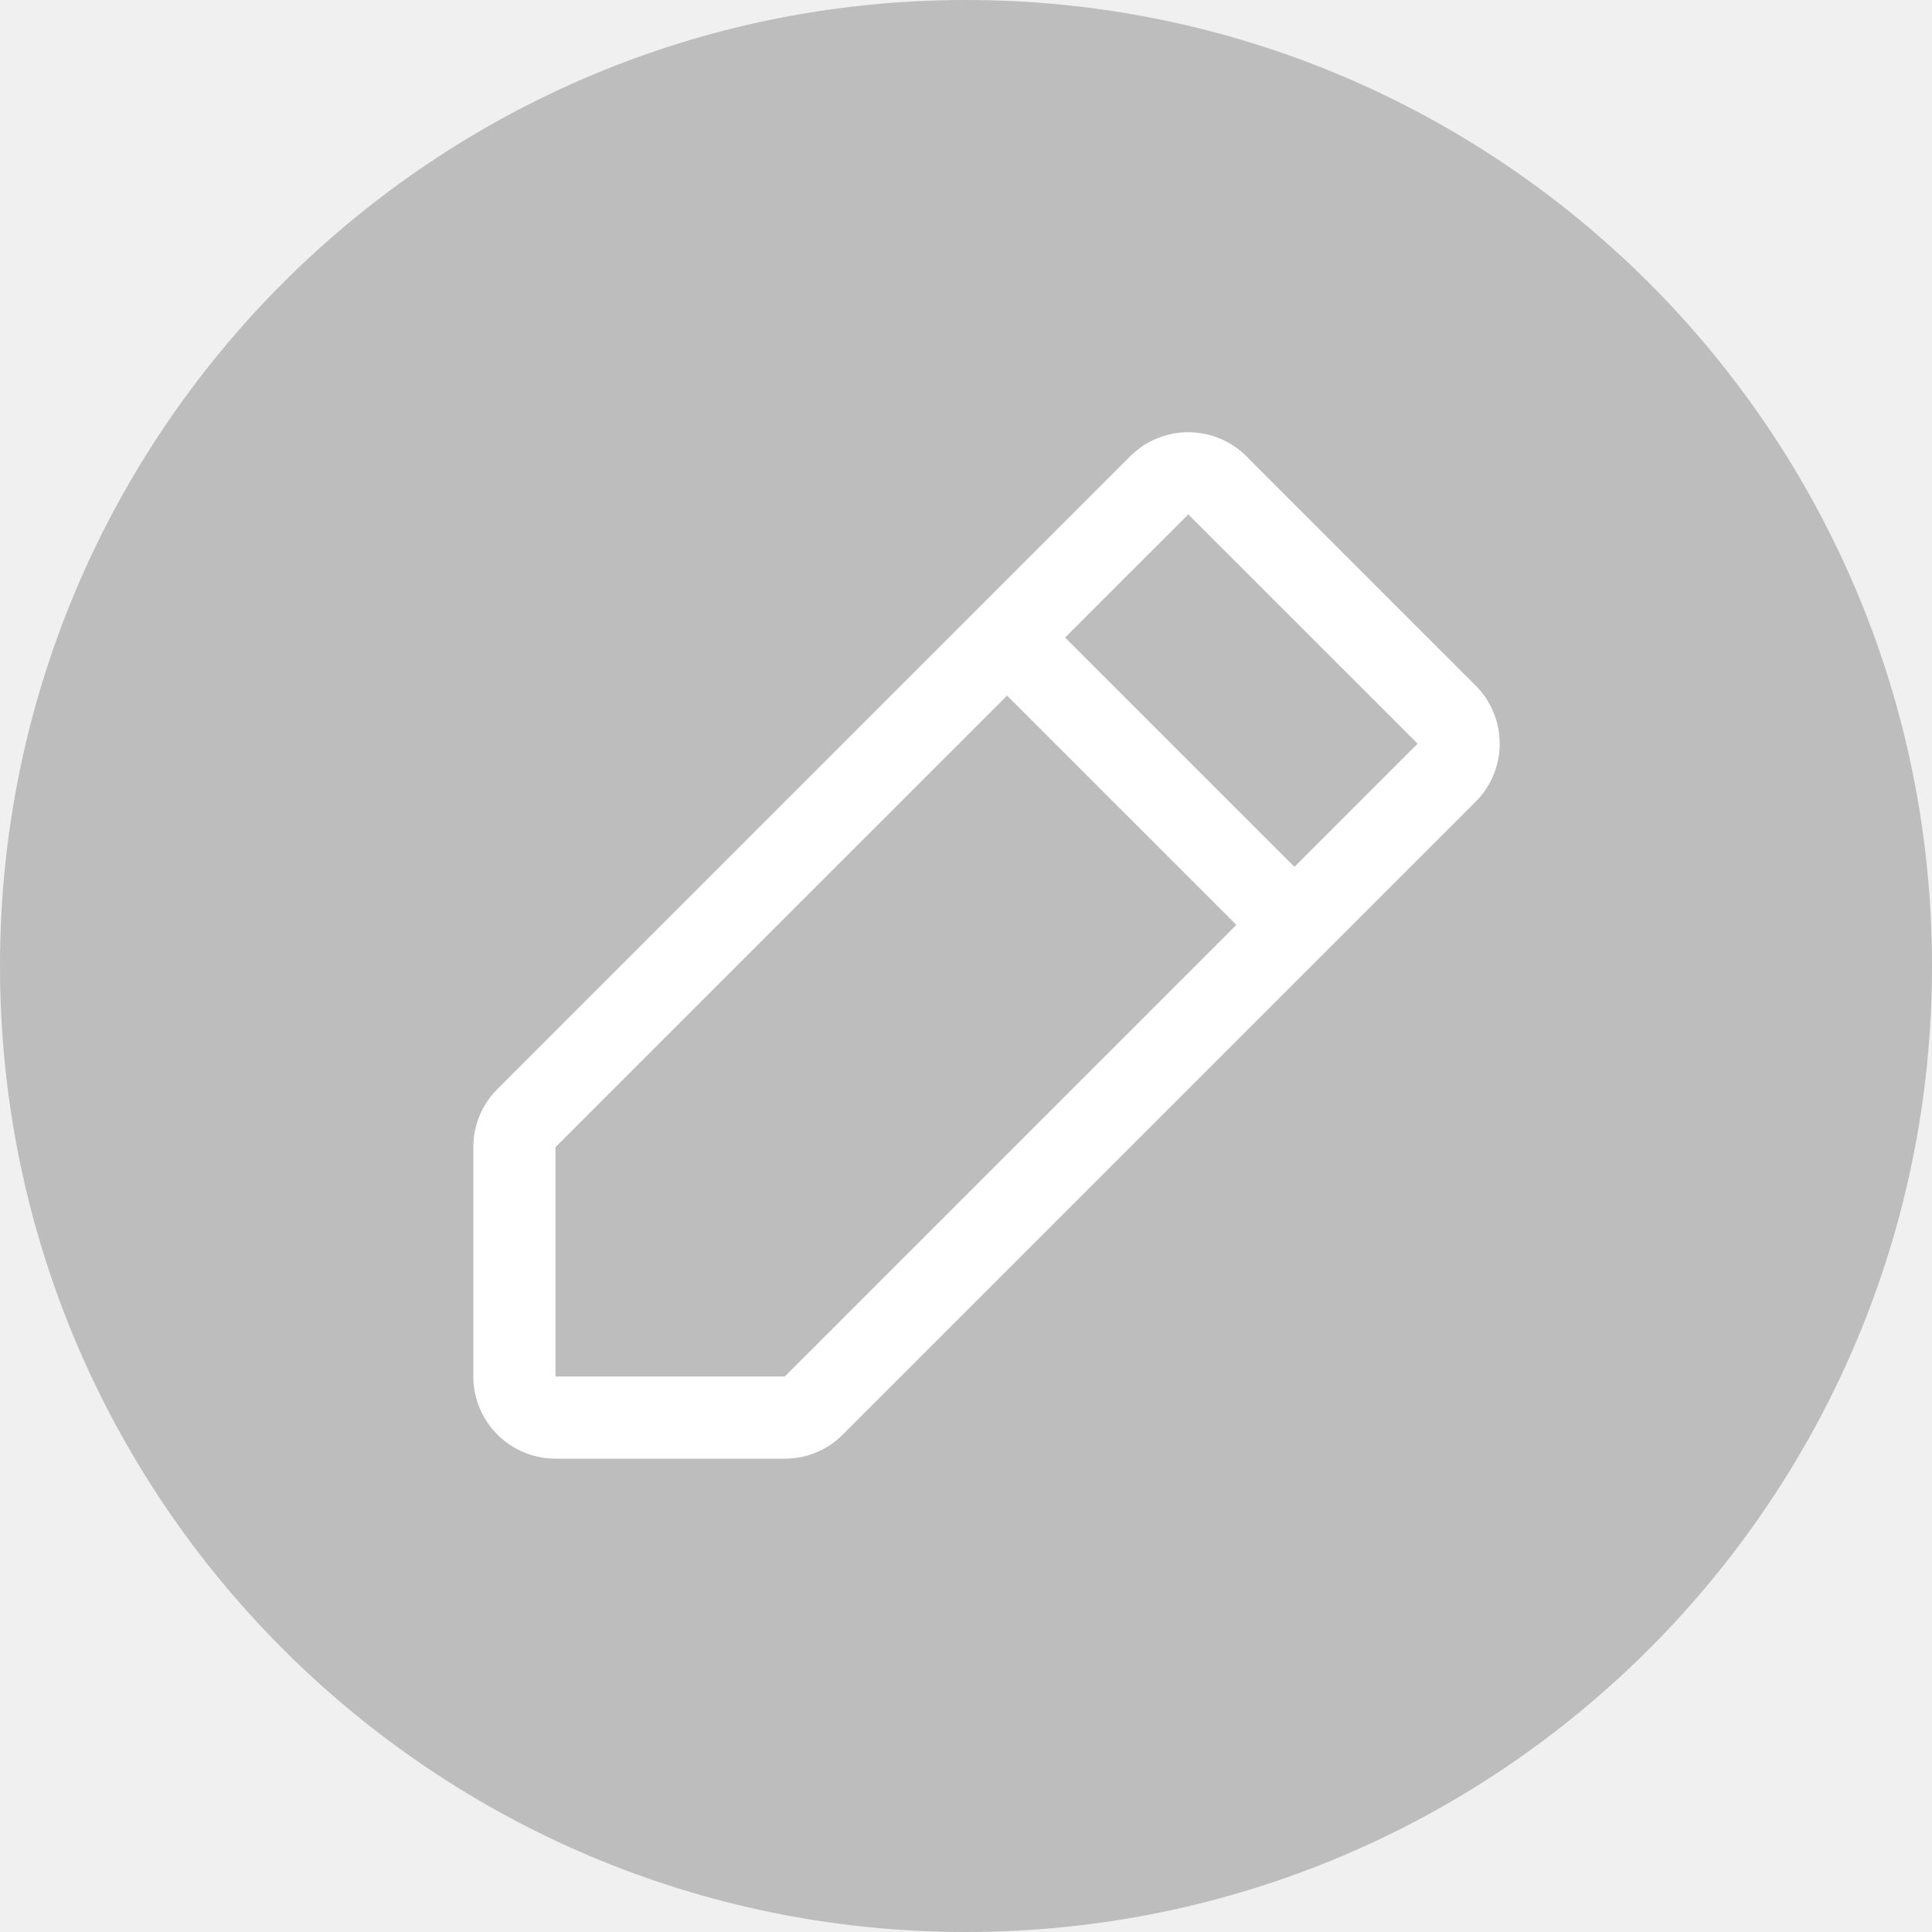
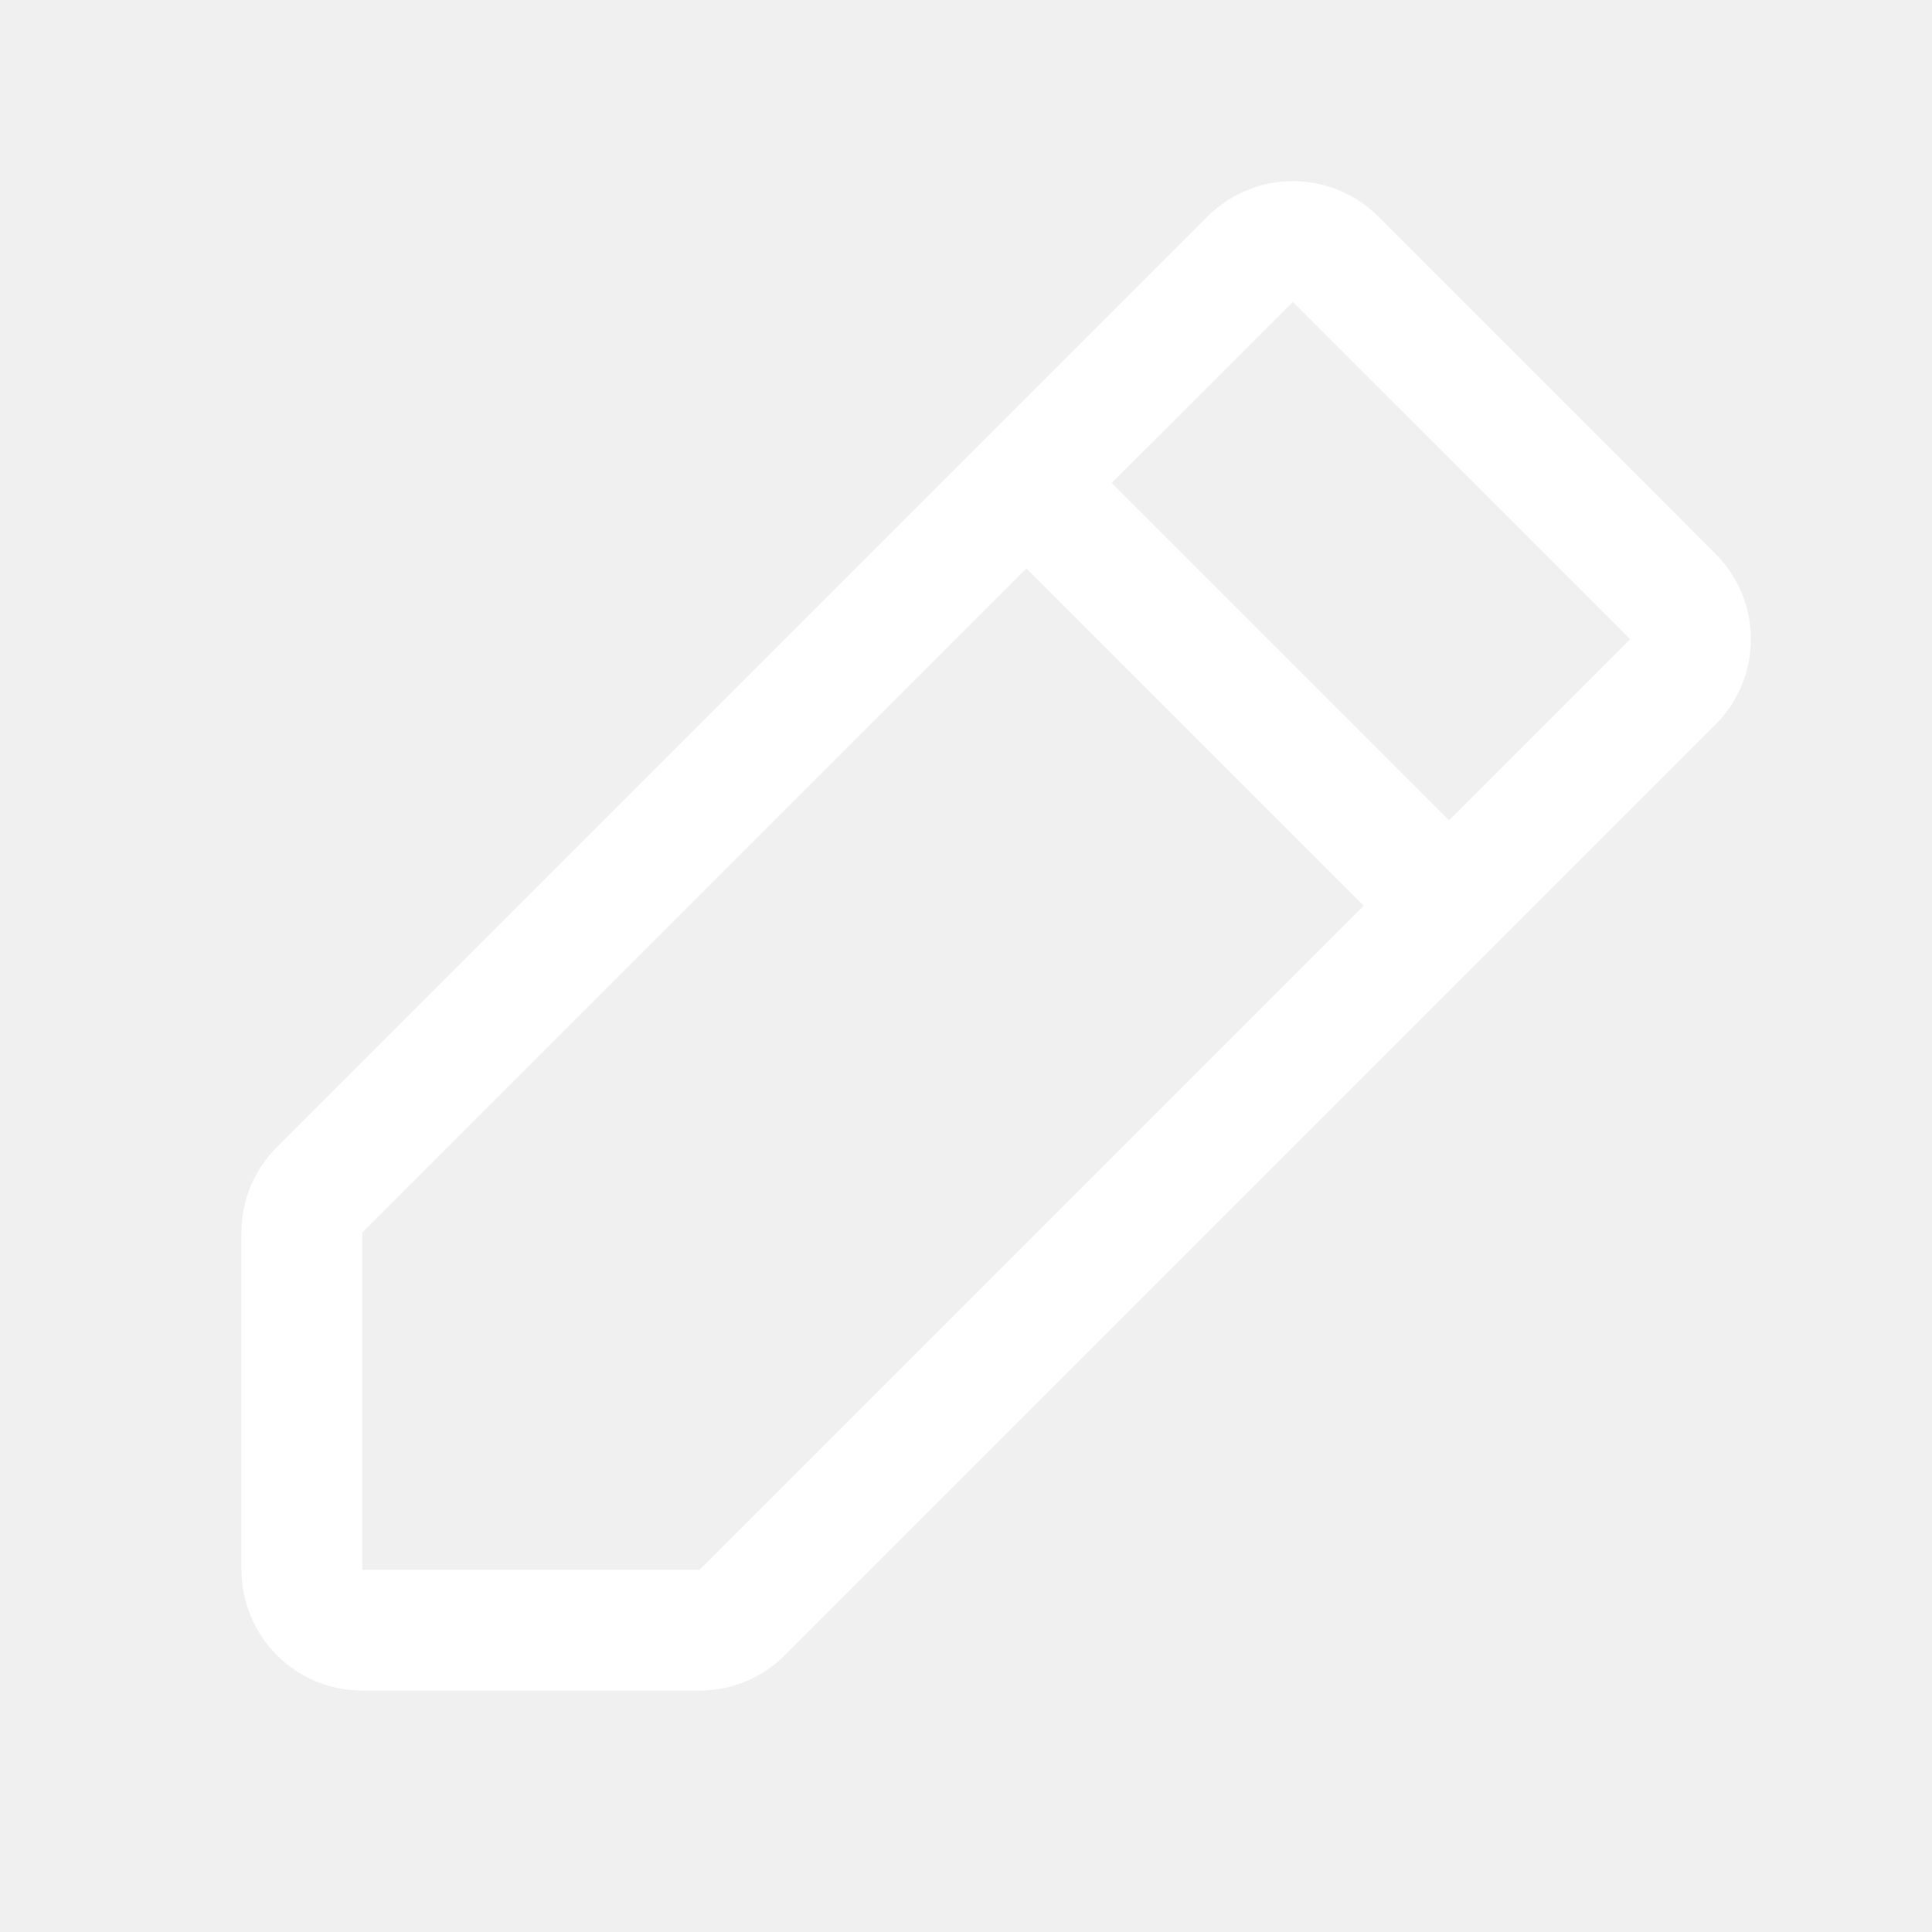
- <svg xmlns="http://www.w3.org/2000/svg" width="25" height="25" viewBox="0 0 25 25" fill="none">
-   <circle cx="12.5" cy="12.5" r="12.5" fill="#BDBDBD" />
-   <path d="M19.095 8.872L16.128 5.904C16.029 5.805 15.912 5.727 15.783 5.674C15.654 5.62 15.516 5.593 15.376 5.593C15.237 5.593 15.099 5.62 14.97 5.674C14.841 5.727 14.724 5.805 14.625 5.904L6.436 14.093C6.337 14.192 6.259 14.309 6.205 14.438C6.152 14.566 6.125 14.705 6.125 14.844V17.812C6.125 18.094 6.237 18.364 6.436 18.563C6.635 18.763 6.906 18.875 7.188 18.875H10.155C10.295 18.875 10.433 18.848 10.562 18.794C10.691 18.741 10.808 18.662 10.906 18.563L19.095 10.374C19.194 10.276 19.272 10.159 19.325 10.03C19.379 9.901 19.406 9.763 19.406 9.623C19.406 9.484 19.379 9.345 19.325 9.216C19.272 9.088 19.194 8.97 19.095 8.872ZM10.155 17.812H7.188V14.844L13.031 9.001L15.999 11.968L10.155 17.812ZM16.75 11.217L13.782 8.25L15.376 6.656L18.344 9.623L16.75 11.217Z" fill="white" />
+ <svg xmlns="http://www.w3.org/2000/svg" width="17" height="17" viewBox="0 0 17 17" fill="none">
+   <path d="M15.095 4.873L12.128 1.905C12.029 1.806 11.912 1.728 11.783 1.675C11.654 1.621 11.516 1.594 11.376 1.594C11.237 1.594 11.099 1.621 10.97 1.675C10.841 1.728 10.724 1.806 10.625 1.905L2.436 10.094C2.337 10.193 2.259 10.31 2.205 10.438C2.152 10.568 2.125 10.706 2.125 10.845V13.813C2.125 14.095 2.237 14.365 2.436 14.564C2.635 14.764 2.906 14.876 3.188 14.876H6.155C6.295 14.876 6.433 14.849 6.562 14.795C6.691 14.742 6.808 14.663 6.906 14.564L15.095 6.375C15.194 6.277 15.272 6.16 15.325 6.031C15.379 5.902 15.406 5.764 15.406 5.624C15.406 5.485 15.379 5.346 15.325 5.217C15.272 5.089 15.194 4.971 15.095 4.873ZM6.155 13.813H3.188V10.845L9.031 5.002L11.999 7.969L6.155 13.813ZM12.75 7.218L9.782 4.25L11.376 2.657L14.344 5.624L12.75 7.218Z" fill="white" />
</svg>
